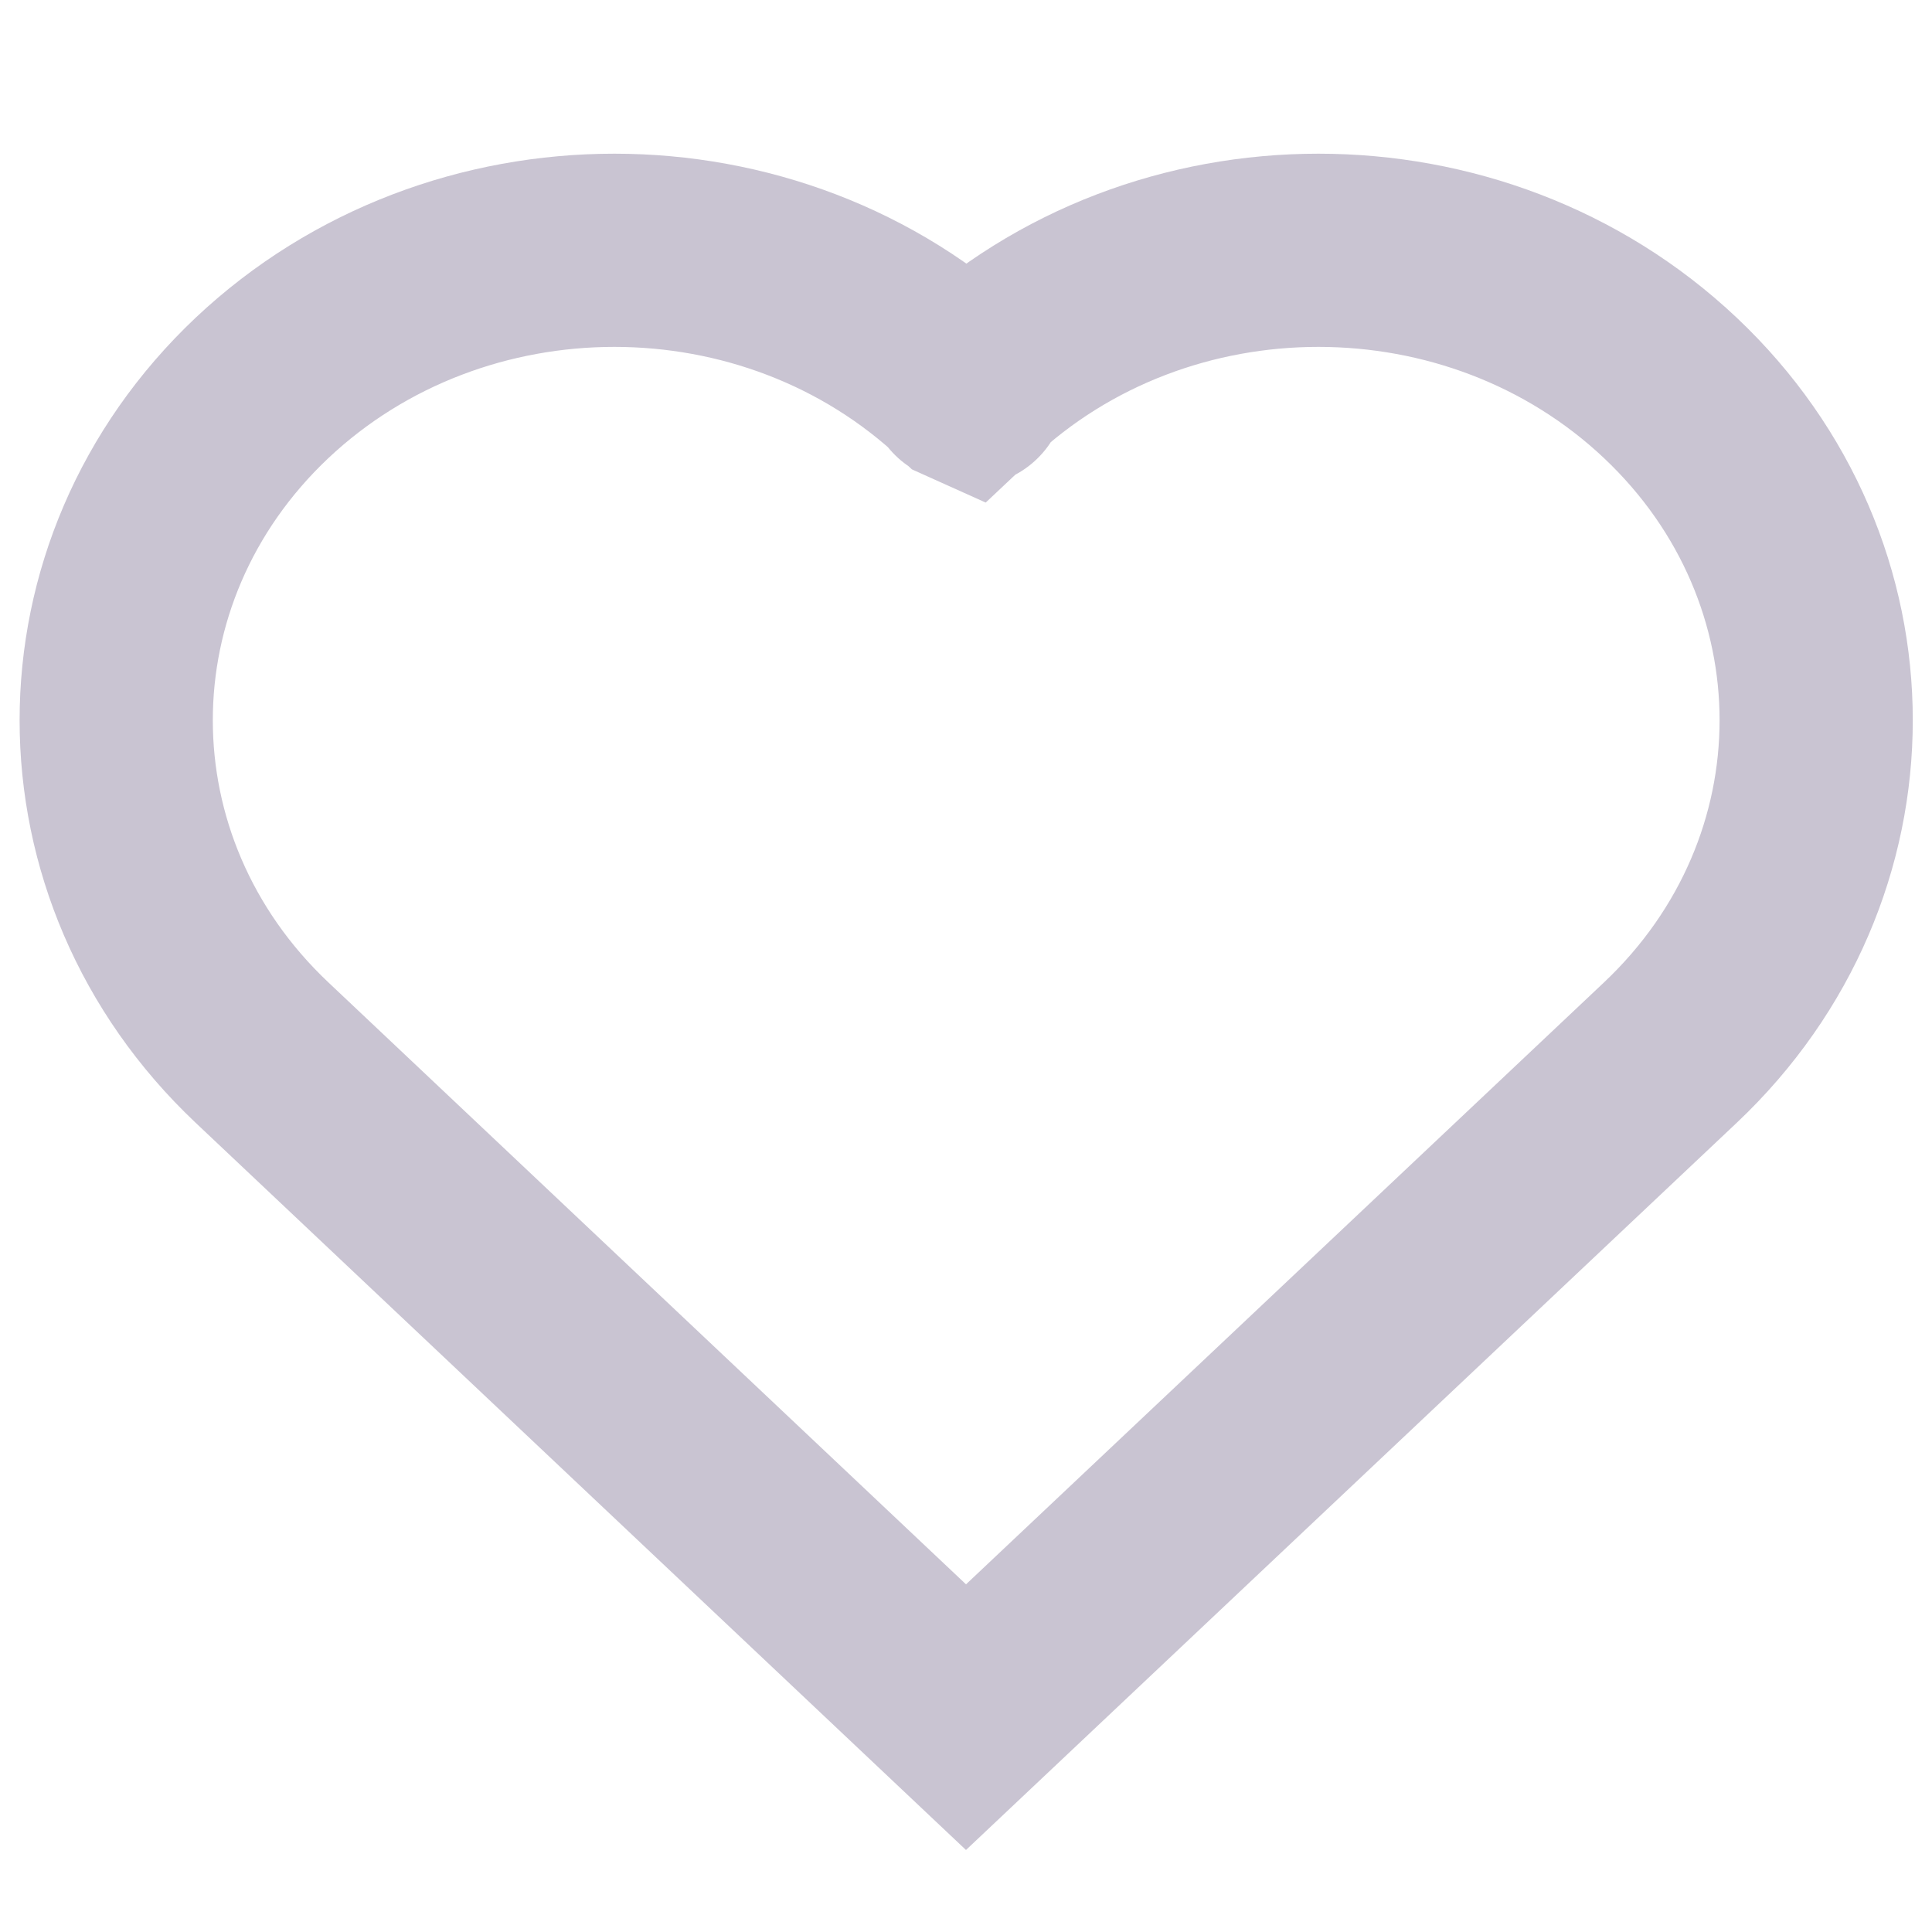
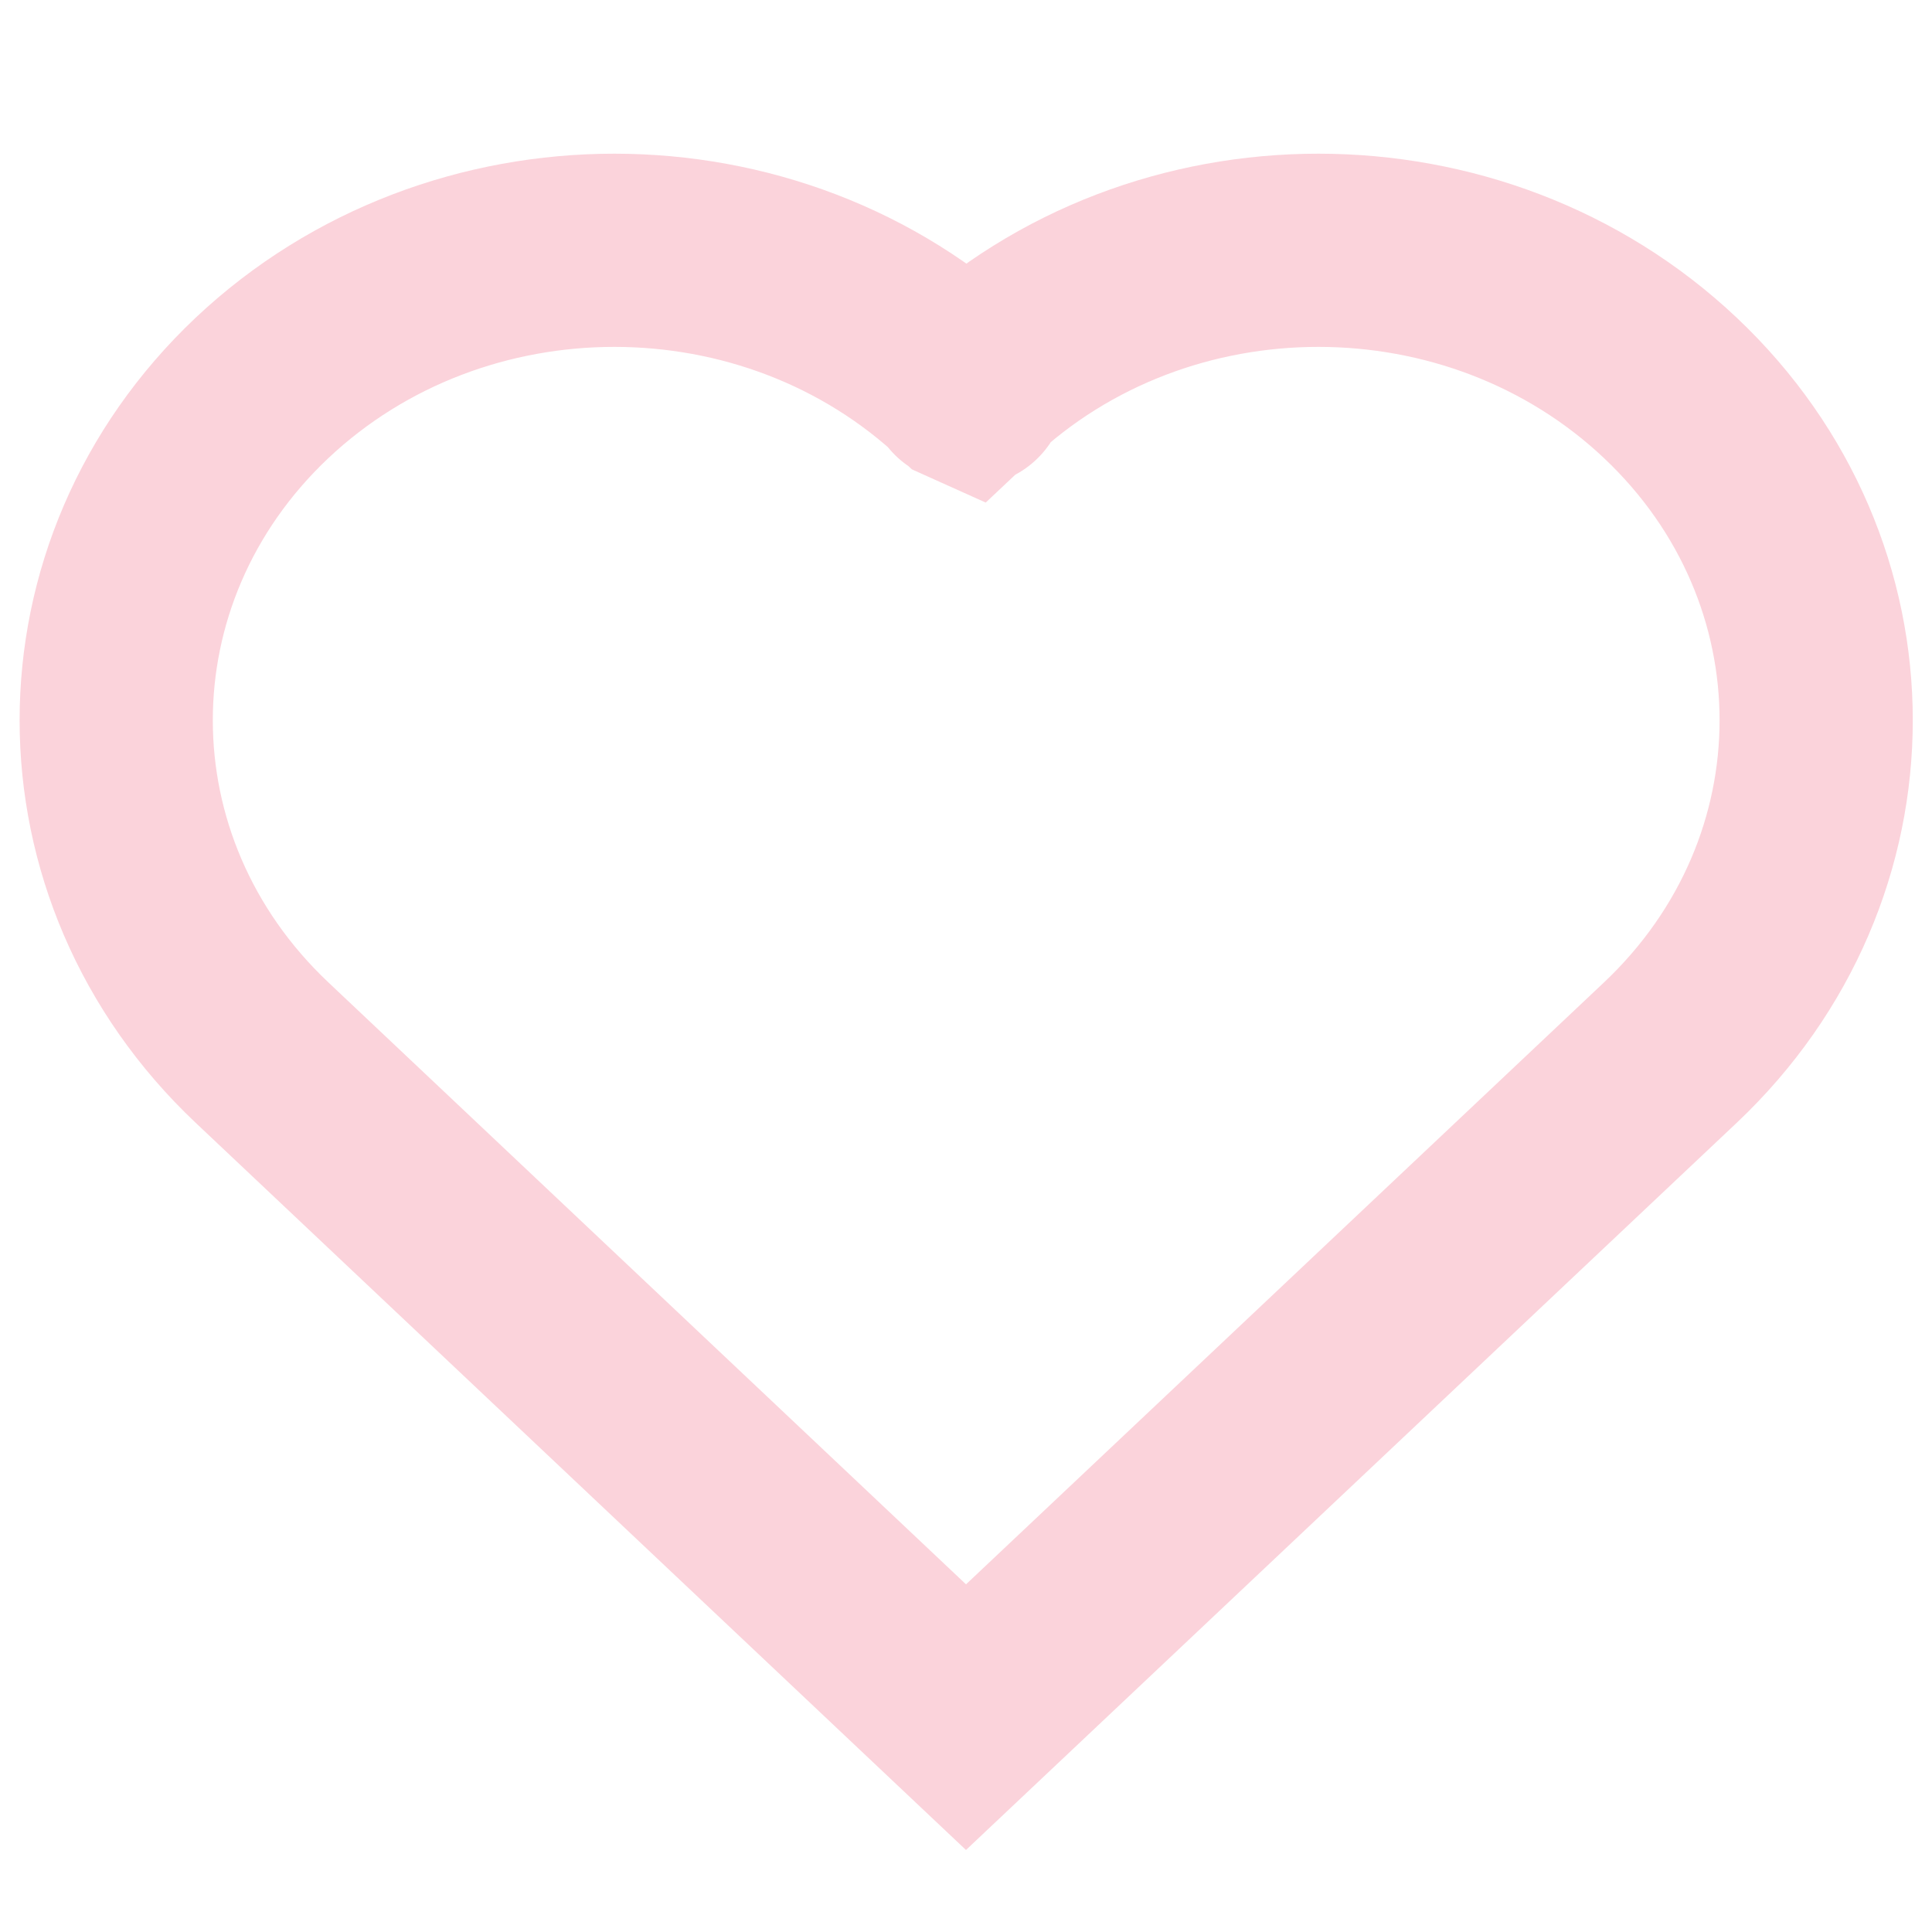
<svg xmlns="http://www.w3.org/2000/svg" id="Capa_1" data-name="Capa 1" viewBox="0 0 50 50">
  <defs>
    <style>
      .cls-1 {
        fill: none;
-         stroke: #c9c4d2;
+         stroke:rgb(251, 211, 219);
        stroke-miterlimit: 10;
        stroke-width: 5px;
      }
    </style>
  </defs>
  <path class="cls-1" d="m43.23,10.04c-5.03-4.75-13.19-4.75-18.22,0,0,0-.2-.09,0,0s0,0,0,0c-5.03-4.75-13.19-4.75-18.23,0-5.03,4.75-5.03,12.45,0,17.2l18.22,17.2,18.23-17.2h0c5.03-4.75,5.03-12.45,0-17.2Z" />
</svg>
